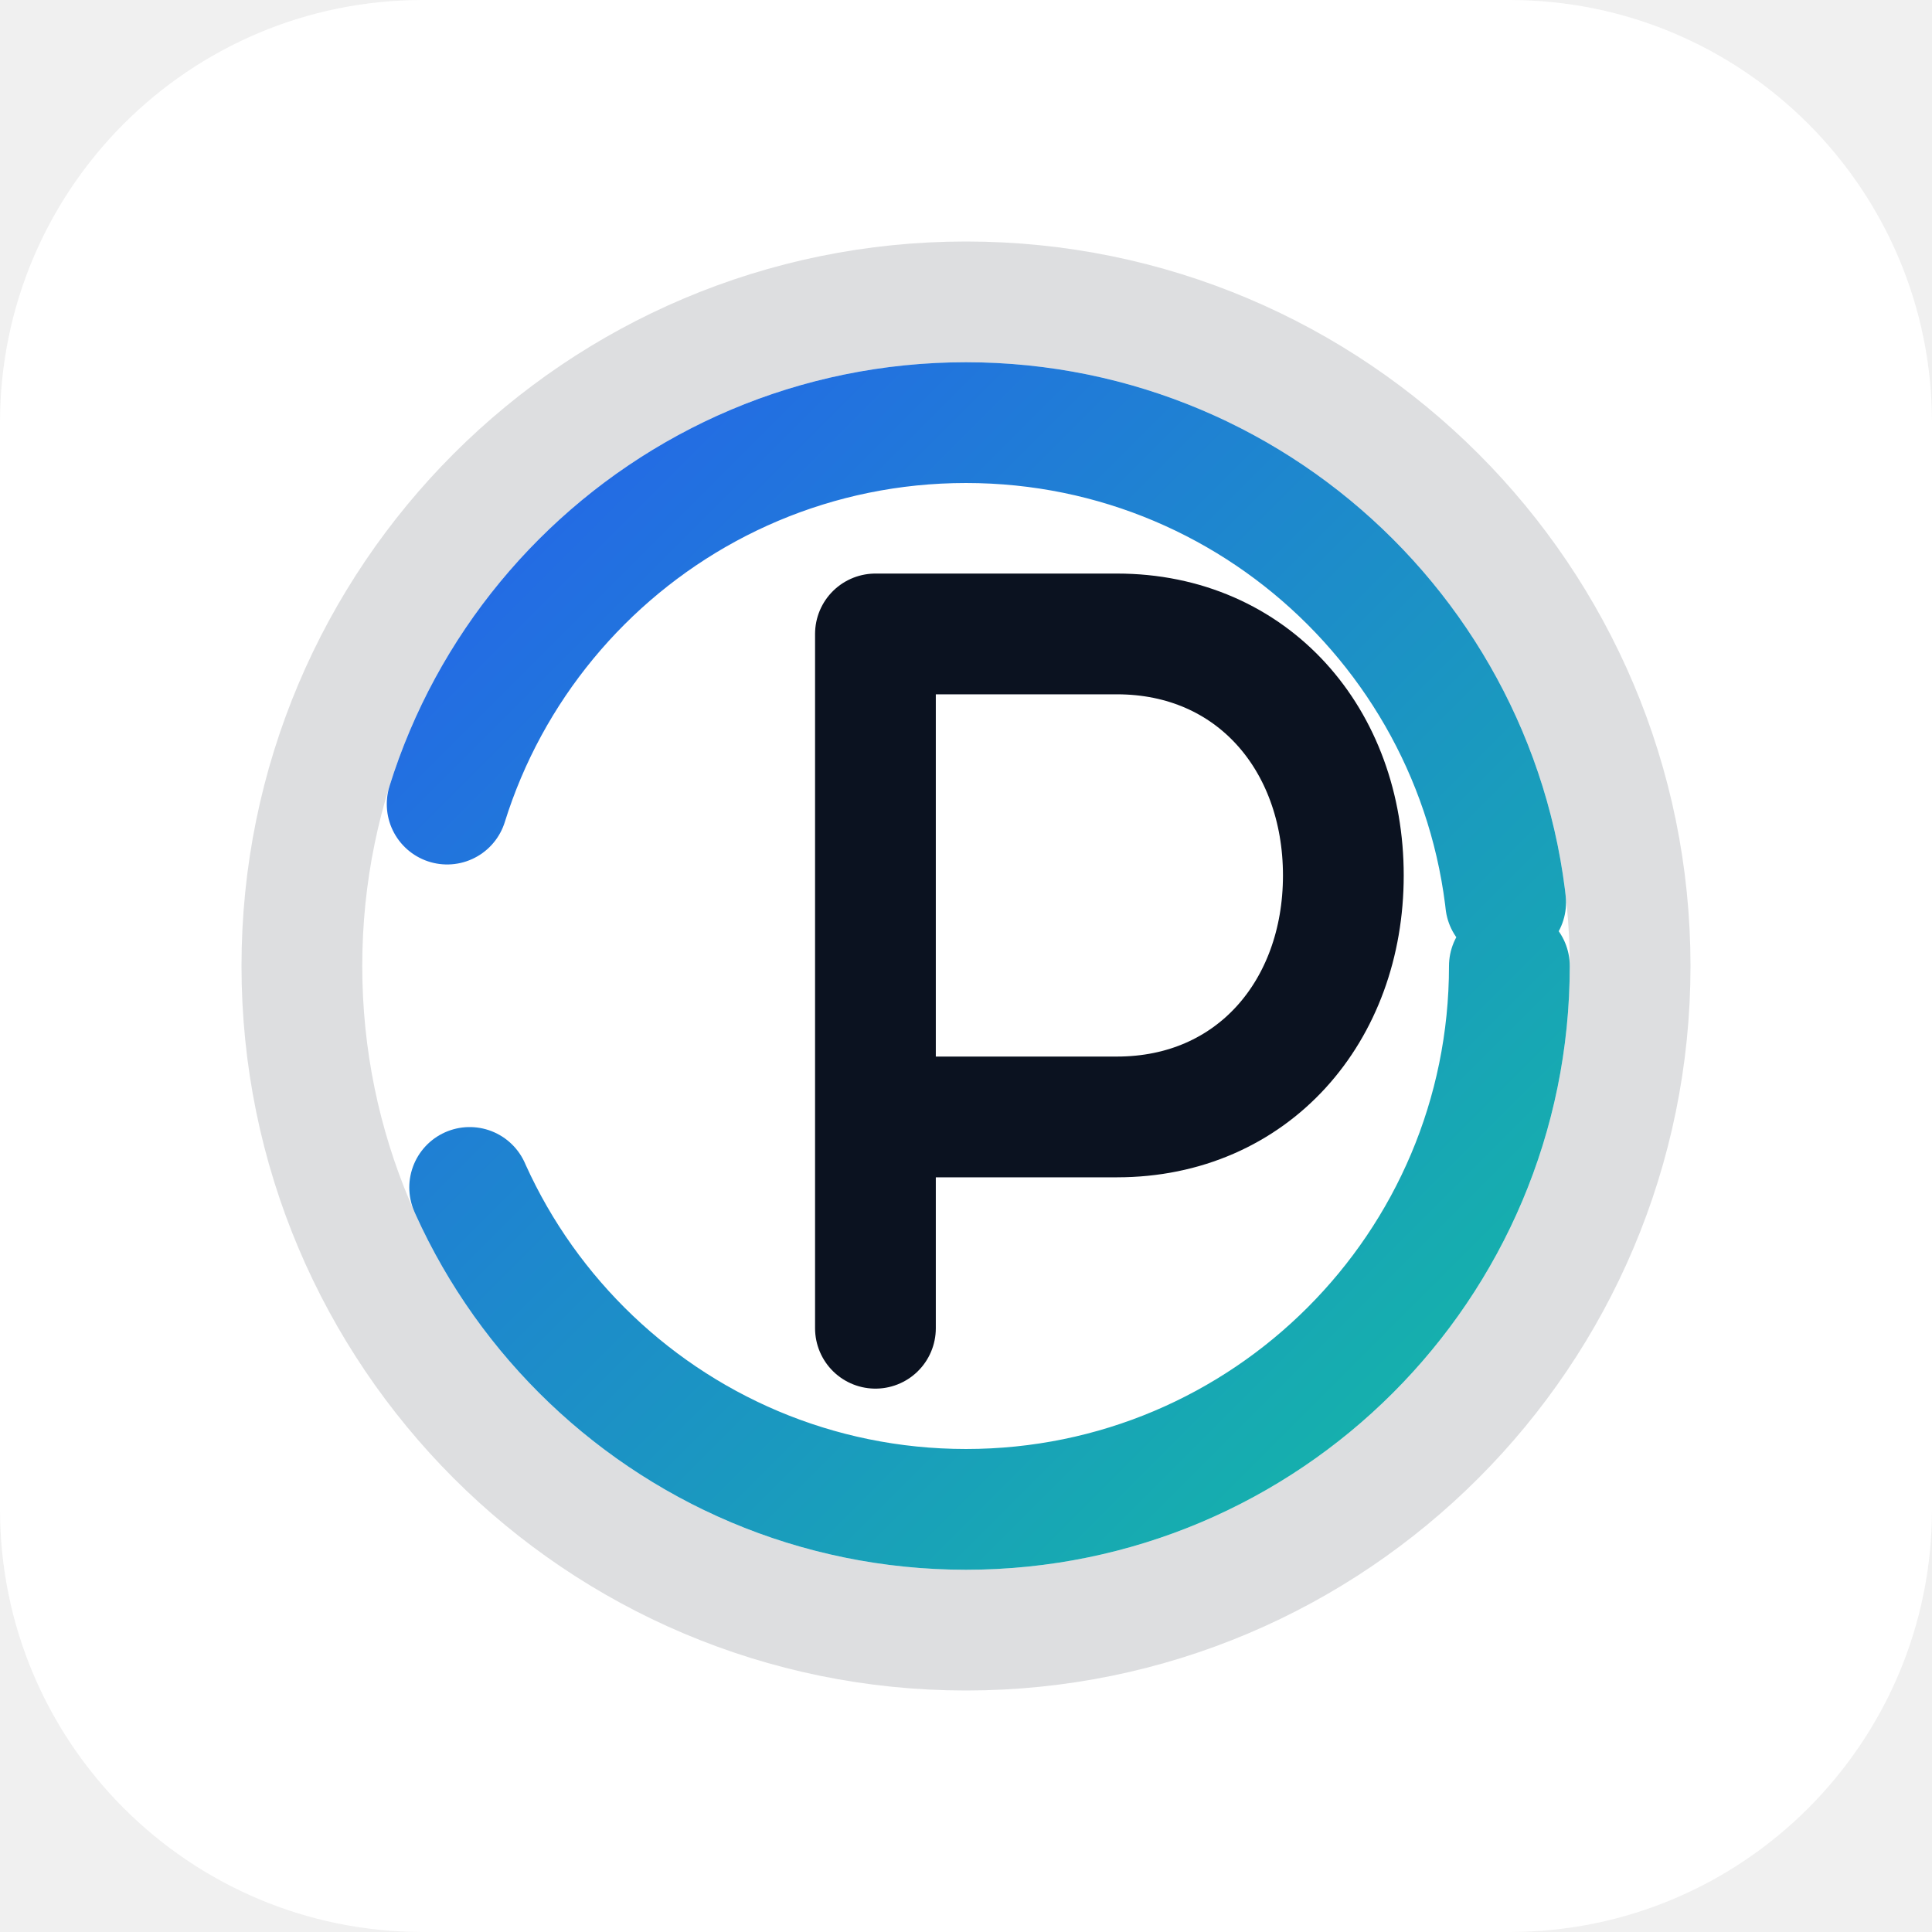
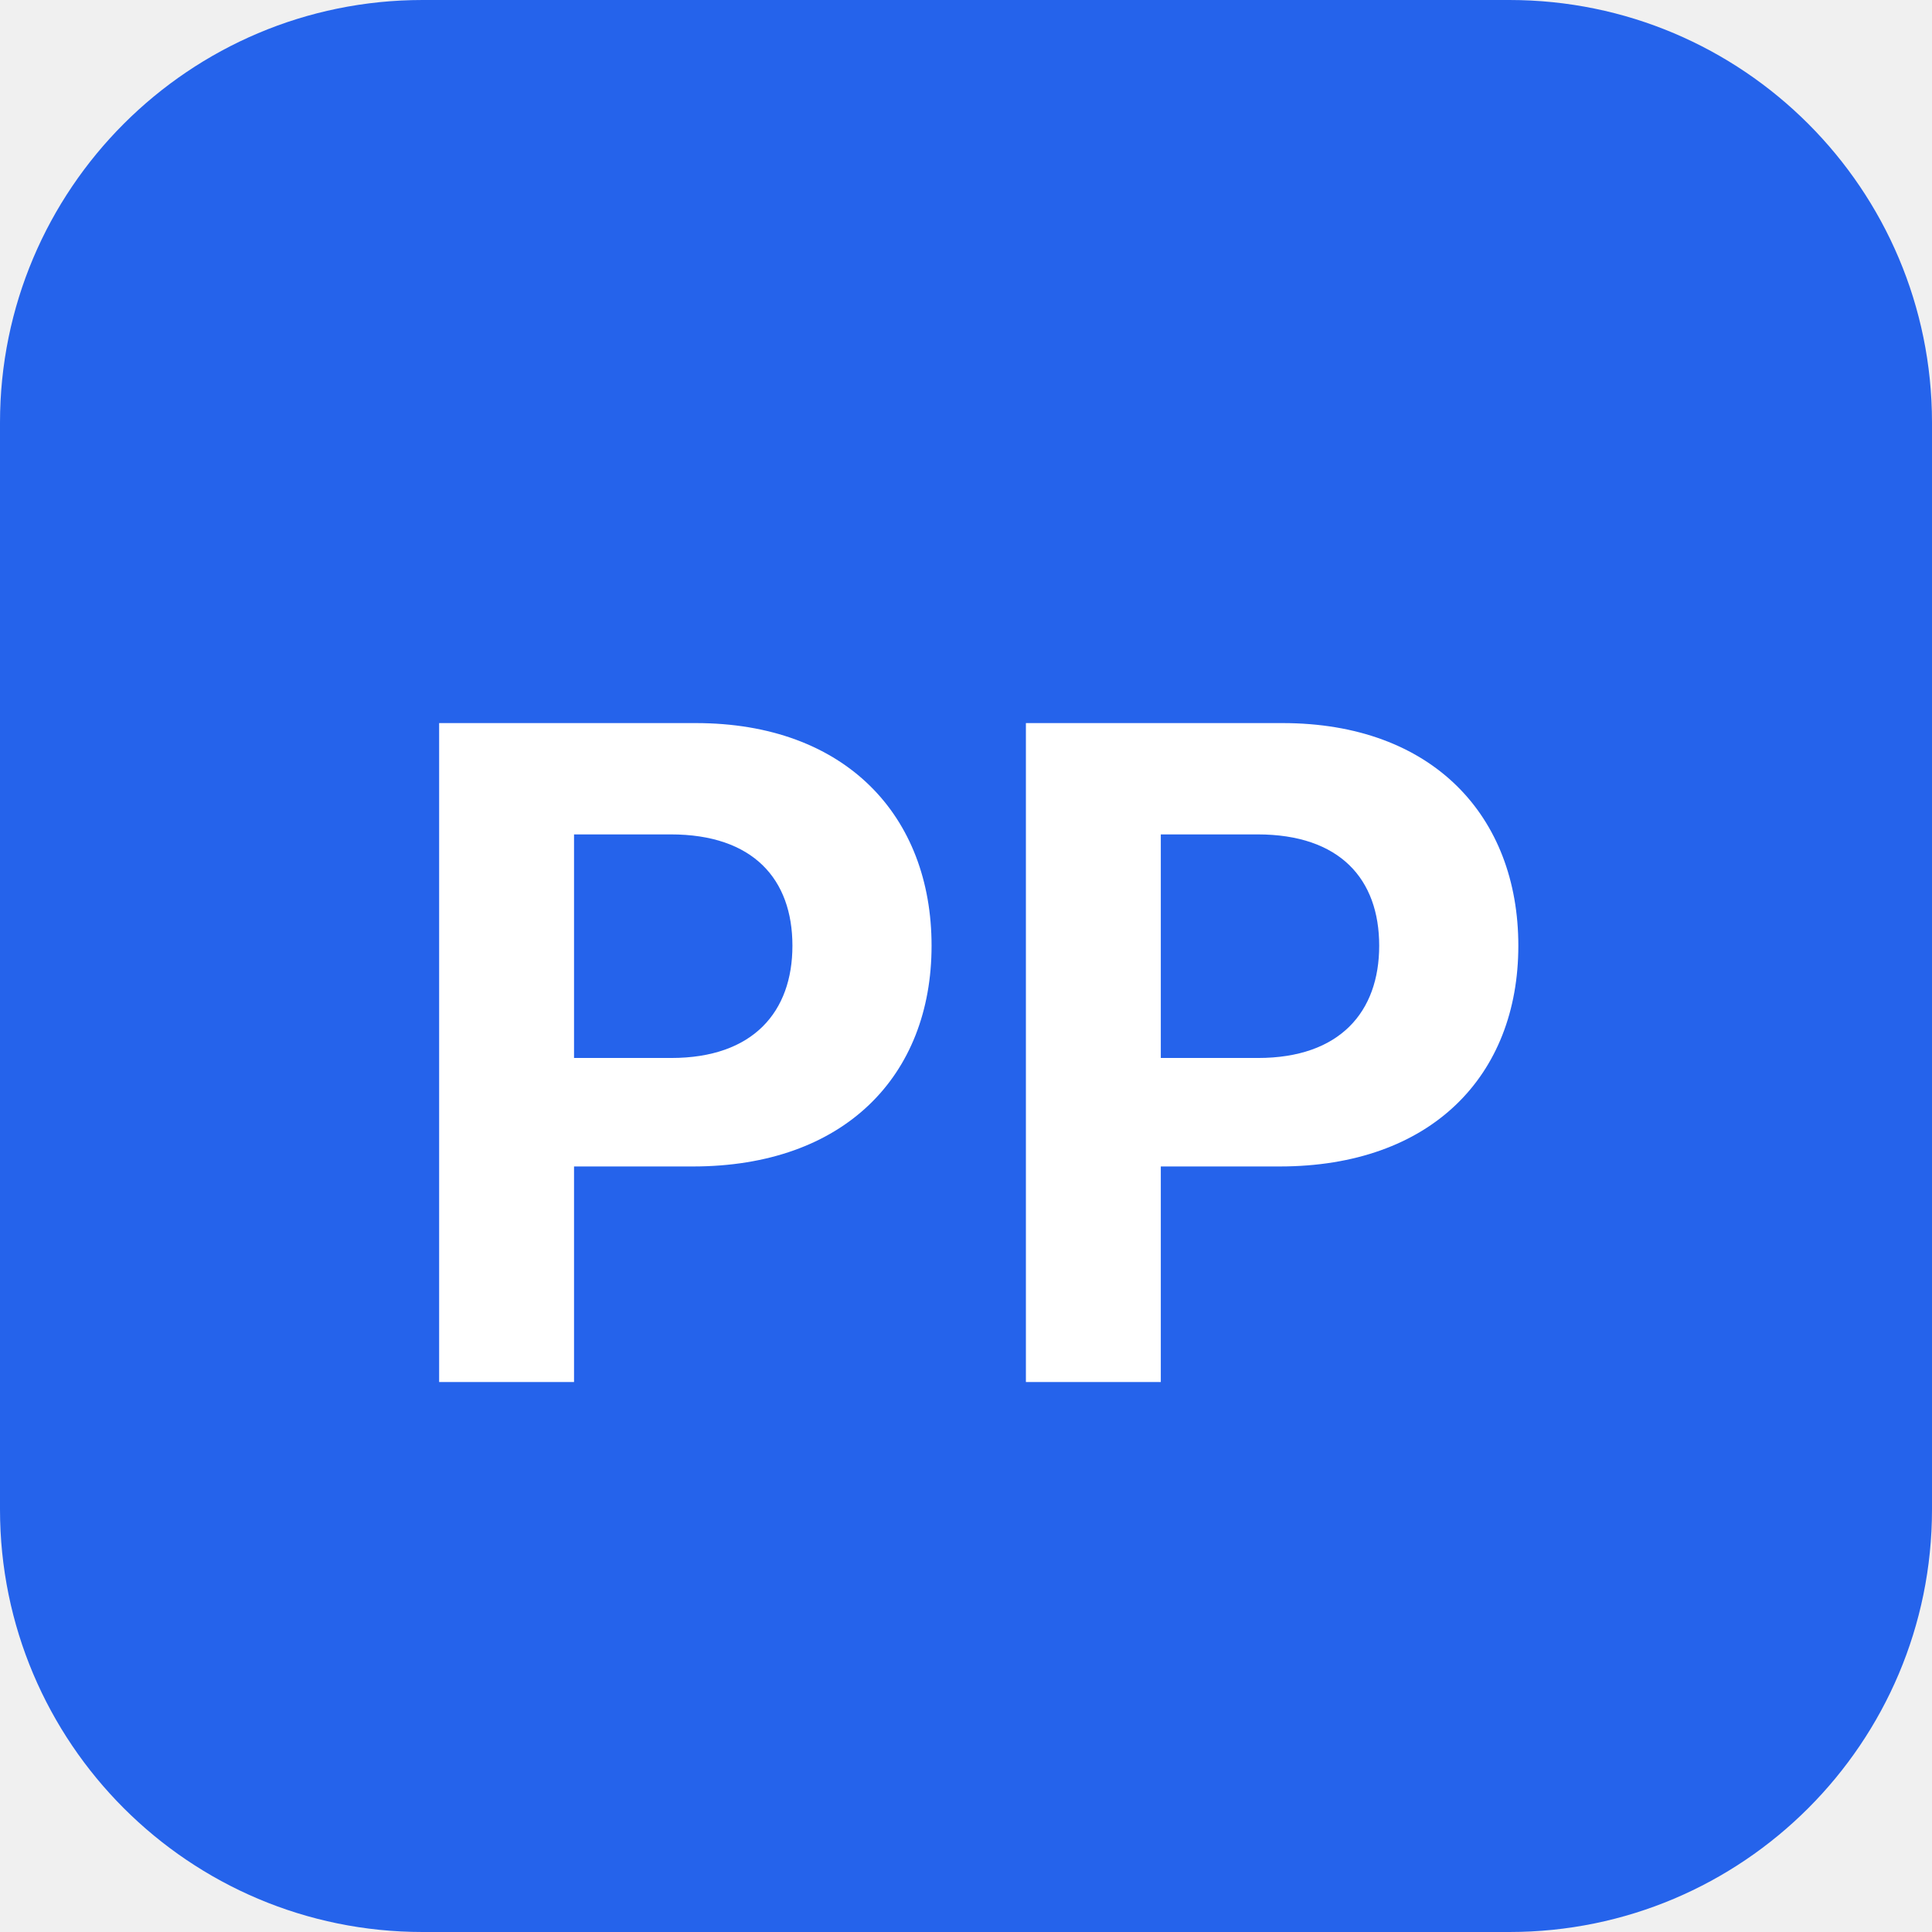
- <svg xmlns="http://www.w3.org/2000/svg" viewBox="0 0 128 128">
-   <defs>
-     <linearGradient id="g" x1="0" x2="1" y1="0" y2="1">
-       <stop offset="0" stop-color="#2563EB" />
-       <stop offset="1" stop-color="#14B8A6" />
-     </linearGradient>
-   </defs>
-   <rect width="128" height="128" rx="28" fill="#FFFFFF" />
-   <circle cx="64" cy="64" r="44" fill="none" stroke="rgba(11,18,32,0.14)" stroke-width="8" />
-   <circle cx="64" cy="64" r="36" fill="none" stroke="url(#g)" stroke-width="8" stroke-linecap="round" stroke-dasharray="98 26" />
-   <path d="M58 42 V88 M58 42 H74 C83 42 89 49 89 58 C89 67 83 74 74 74 H58" fill="none" stroke="#0B1220" stroke-width="8" stroke-linecap="round" stroke-linejoin="round" />
+ <svg xmlns="http://www.w3.org/2000/svg" viewBox="0 0 64 64">
+   <rect width="64" height="64" rx="14" fill="#2563EB" />
+   <text x="50%" y="54%" text-anchor="middle" dominant-baseline="middle" font-family="Inter, Arial, sans-serif" font-size="30" font-weight="700" fill="white">
+     PP
+   </text>
</svg>
